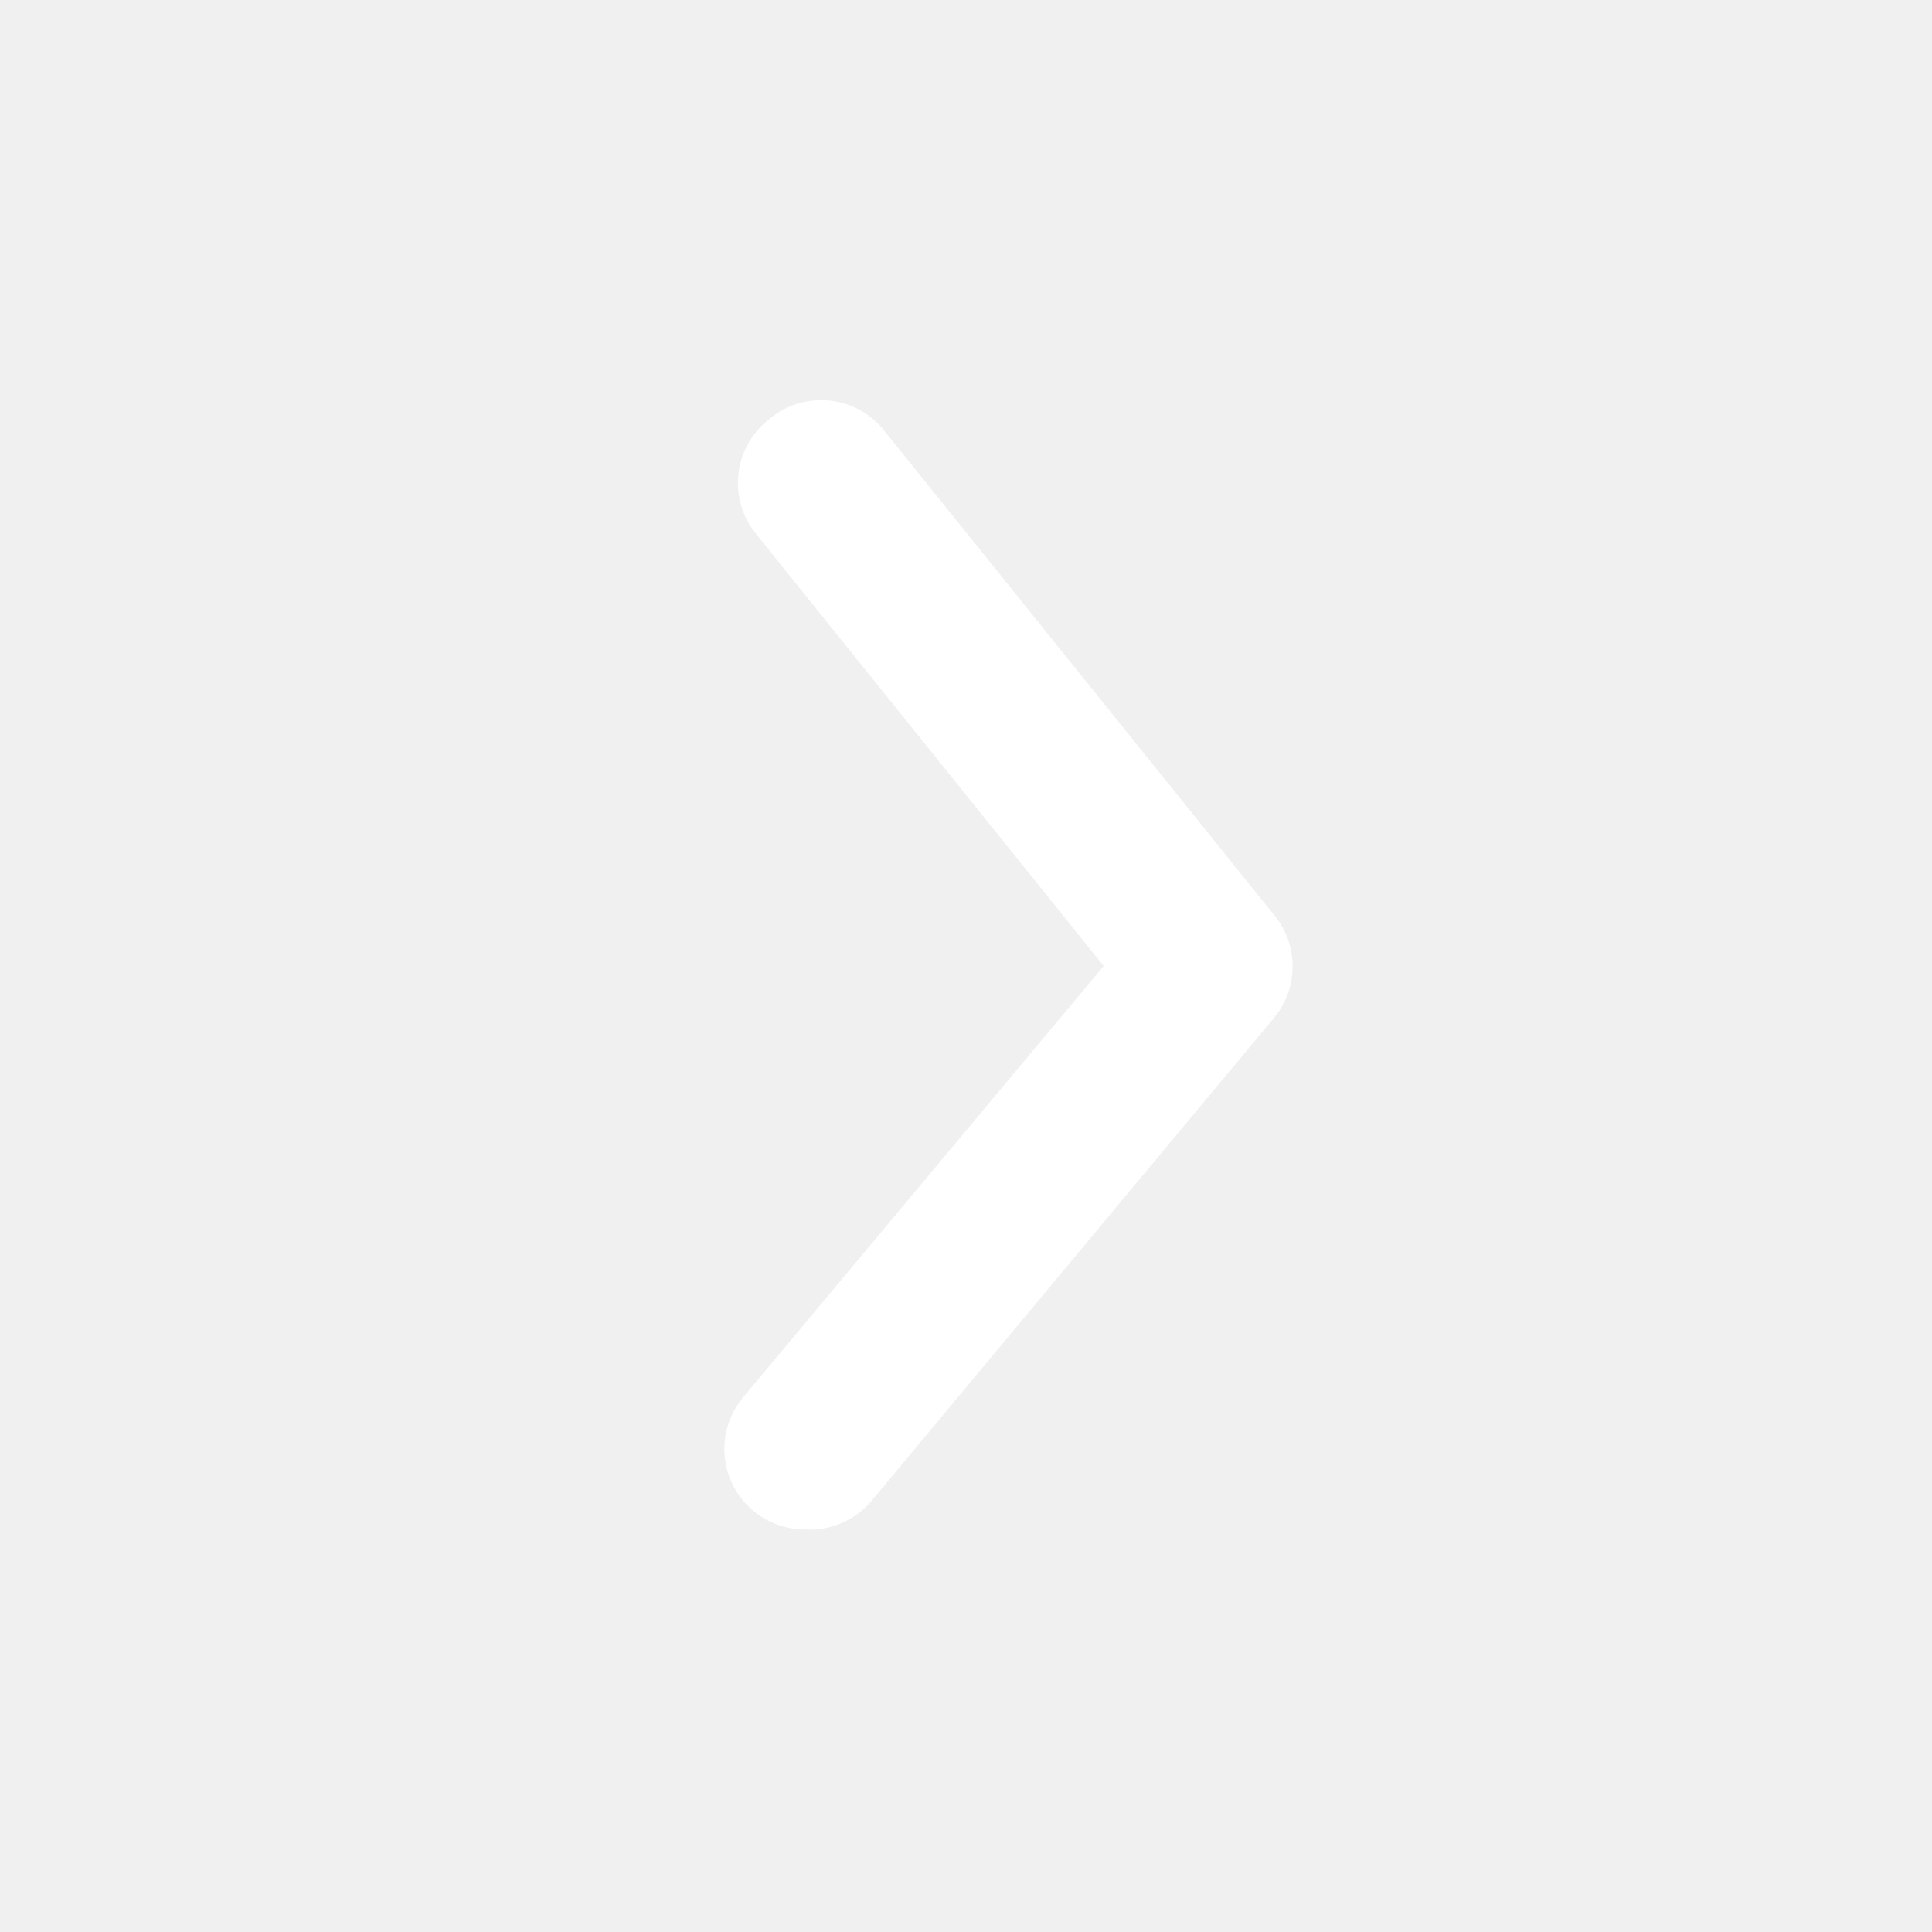
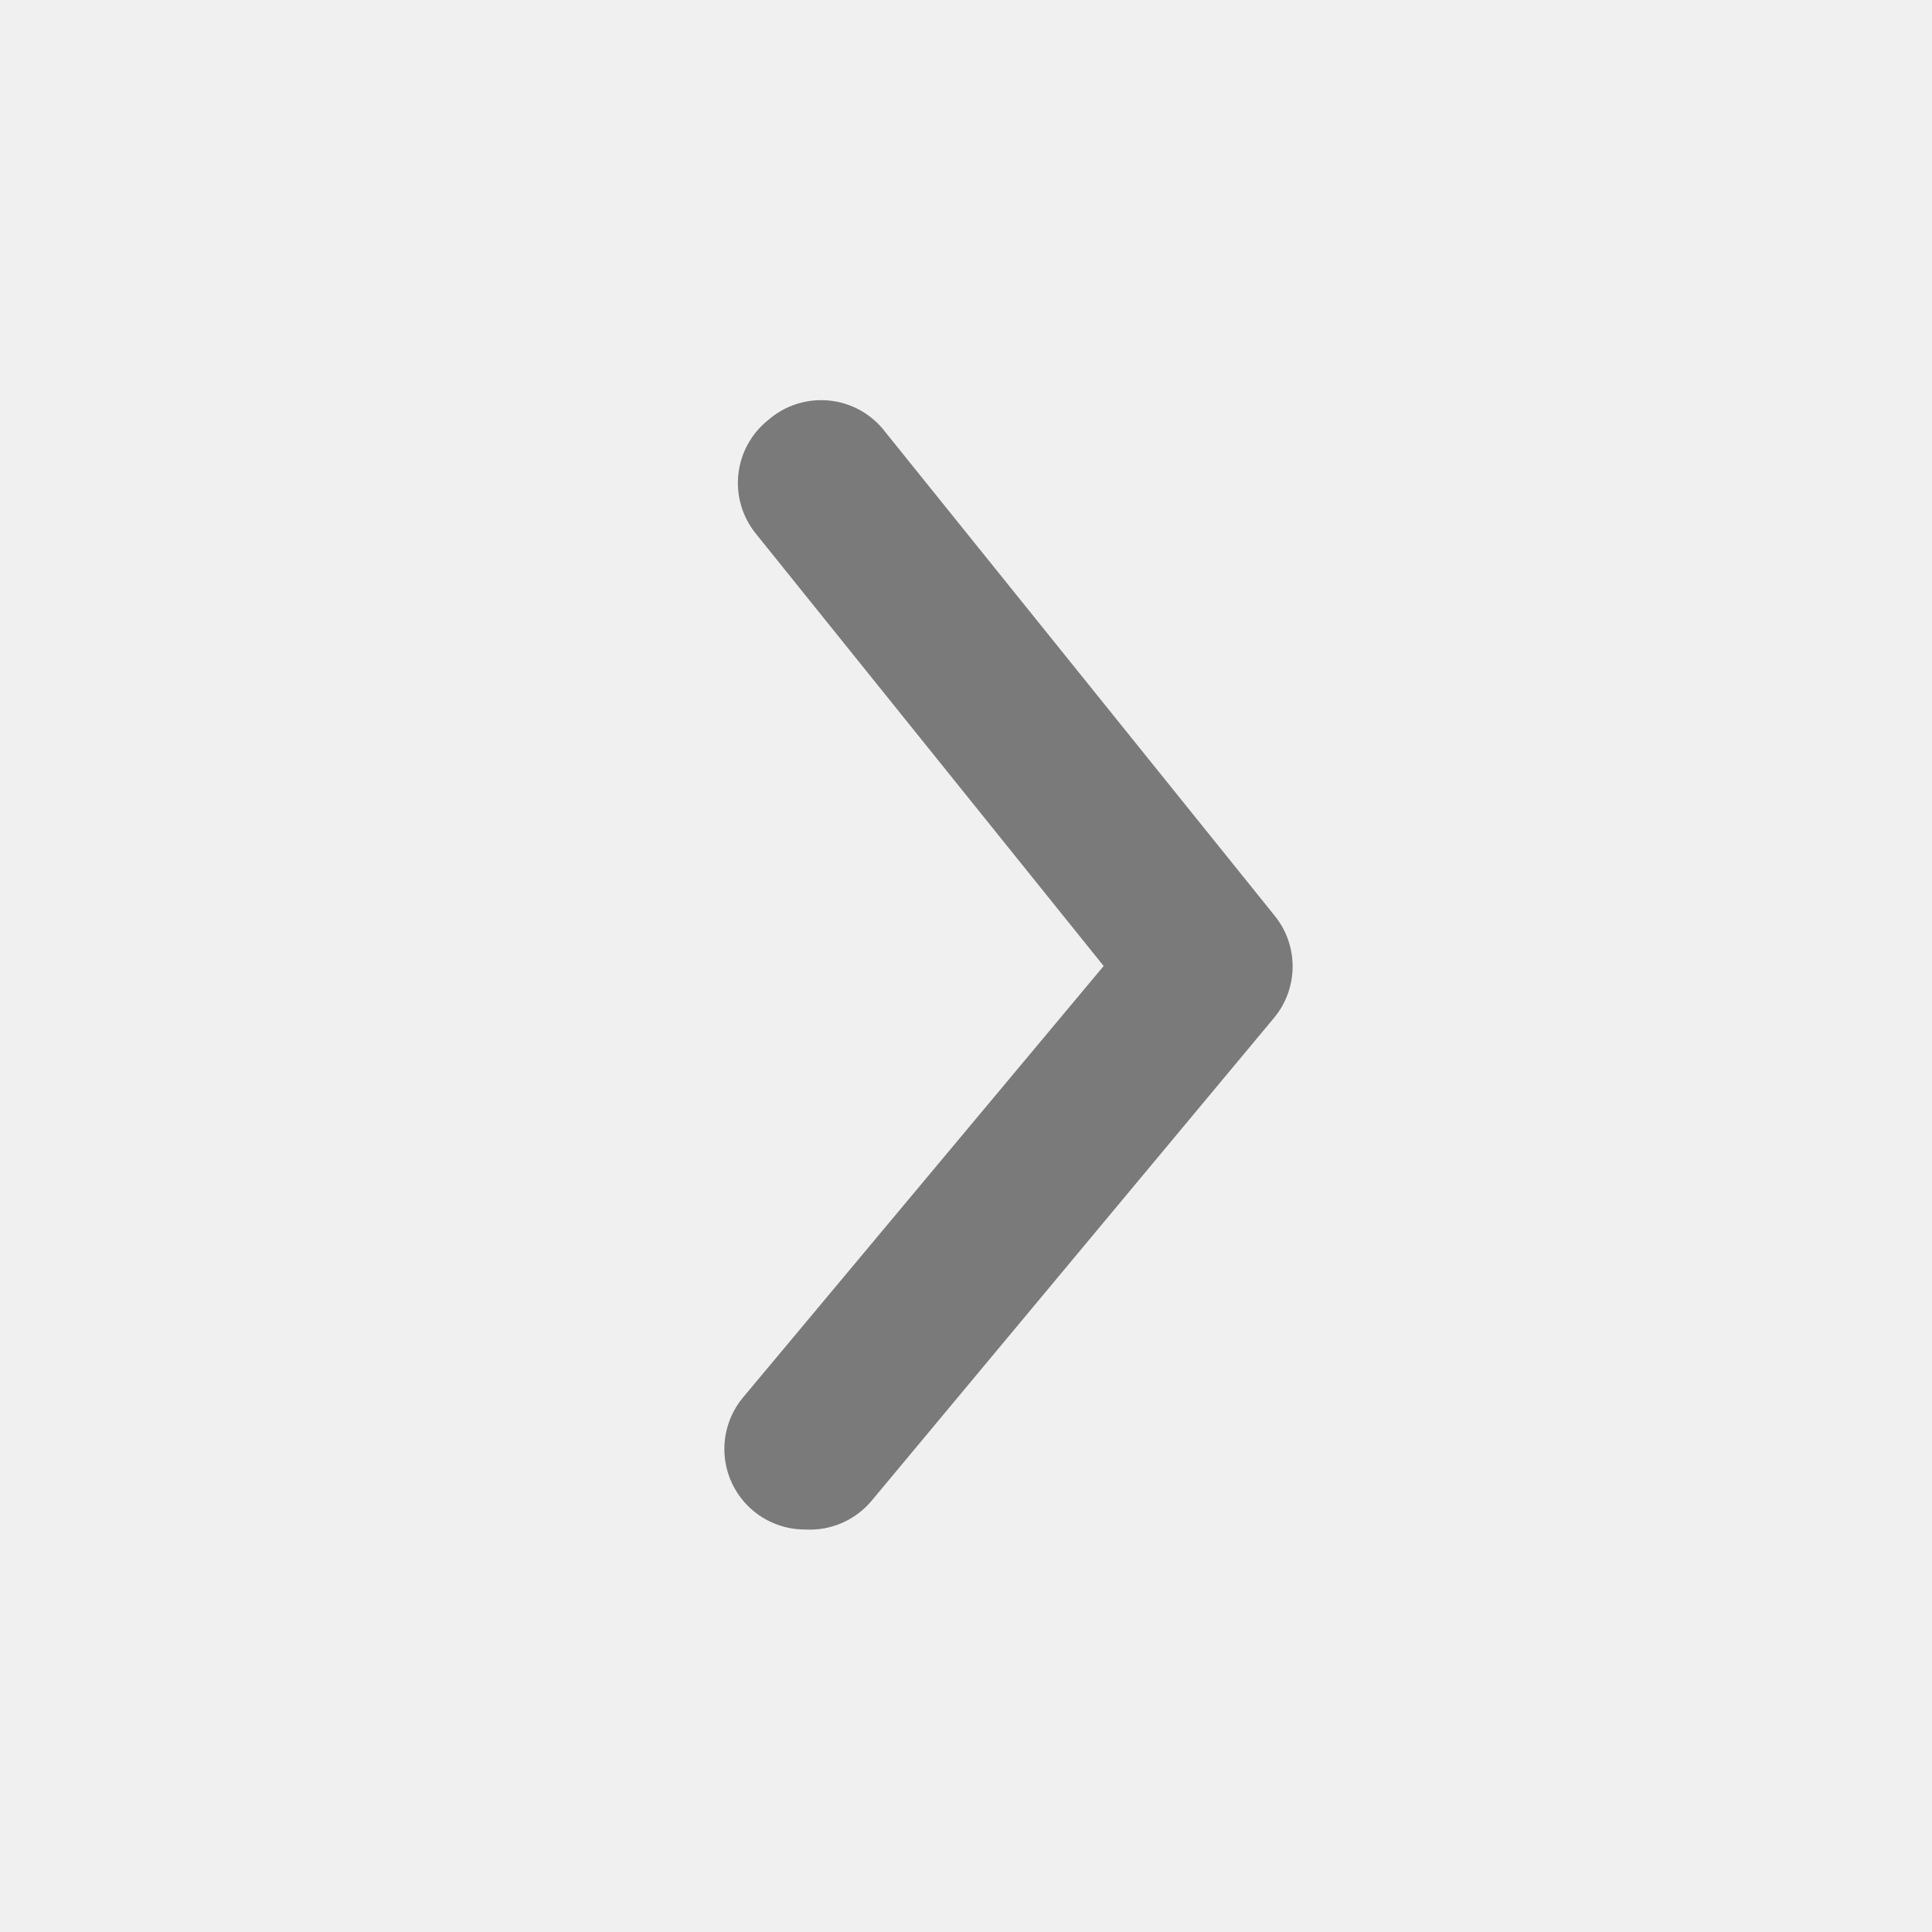
- <svg xmlns="http://www.w3.org/2000/svg" width="16px" height="16px" viewBox="0 0 24 24">
+ <svg xmlns="http://www.w3.org/2000/svg" width="12px" height="12px" viewBox="0 0 24 24">
  <defs>
-     <style>.cls-1{fill:#fff;opacity:0;}.cls-2{fill:#ffffff;}</style>
+     <style>.cls-1{fill:##7A7A7A;opacity:0;}.cls-2{fill:#7A7A7A;}</style>
  </defs>
  <g id="Layer_2" data-name="Layer 2">
    <g id="arrow-ios-forward">
      <g id="arrow-ios-forward-2" data-name="arrow-ios-forward">
        <rect class="cls-1" width="24" height="24" transform="translate(0 24) rotate(-90)" />
        <path class="cls-2" d="M10,19a1,1,0,0,1-.64-.23,1,1,0,0,1-.13-1.41L13.71,12,9.39,6.63a1,1,0,0,1,.15-1.41A1,1,0,0,1,11,5.37l4.83,6a1,1,0,0,1,0,1.27l-5,6A1,1,0,0,1,10,19Z" />
      </g>
    </g>
  </g>
</svg>
